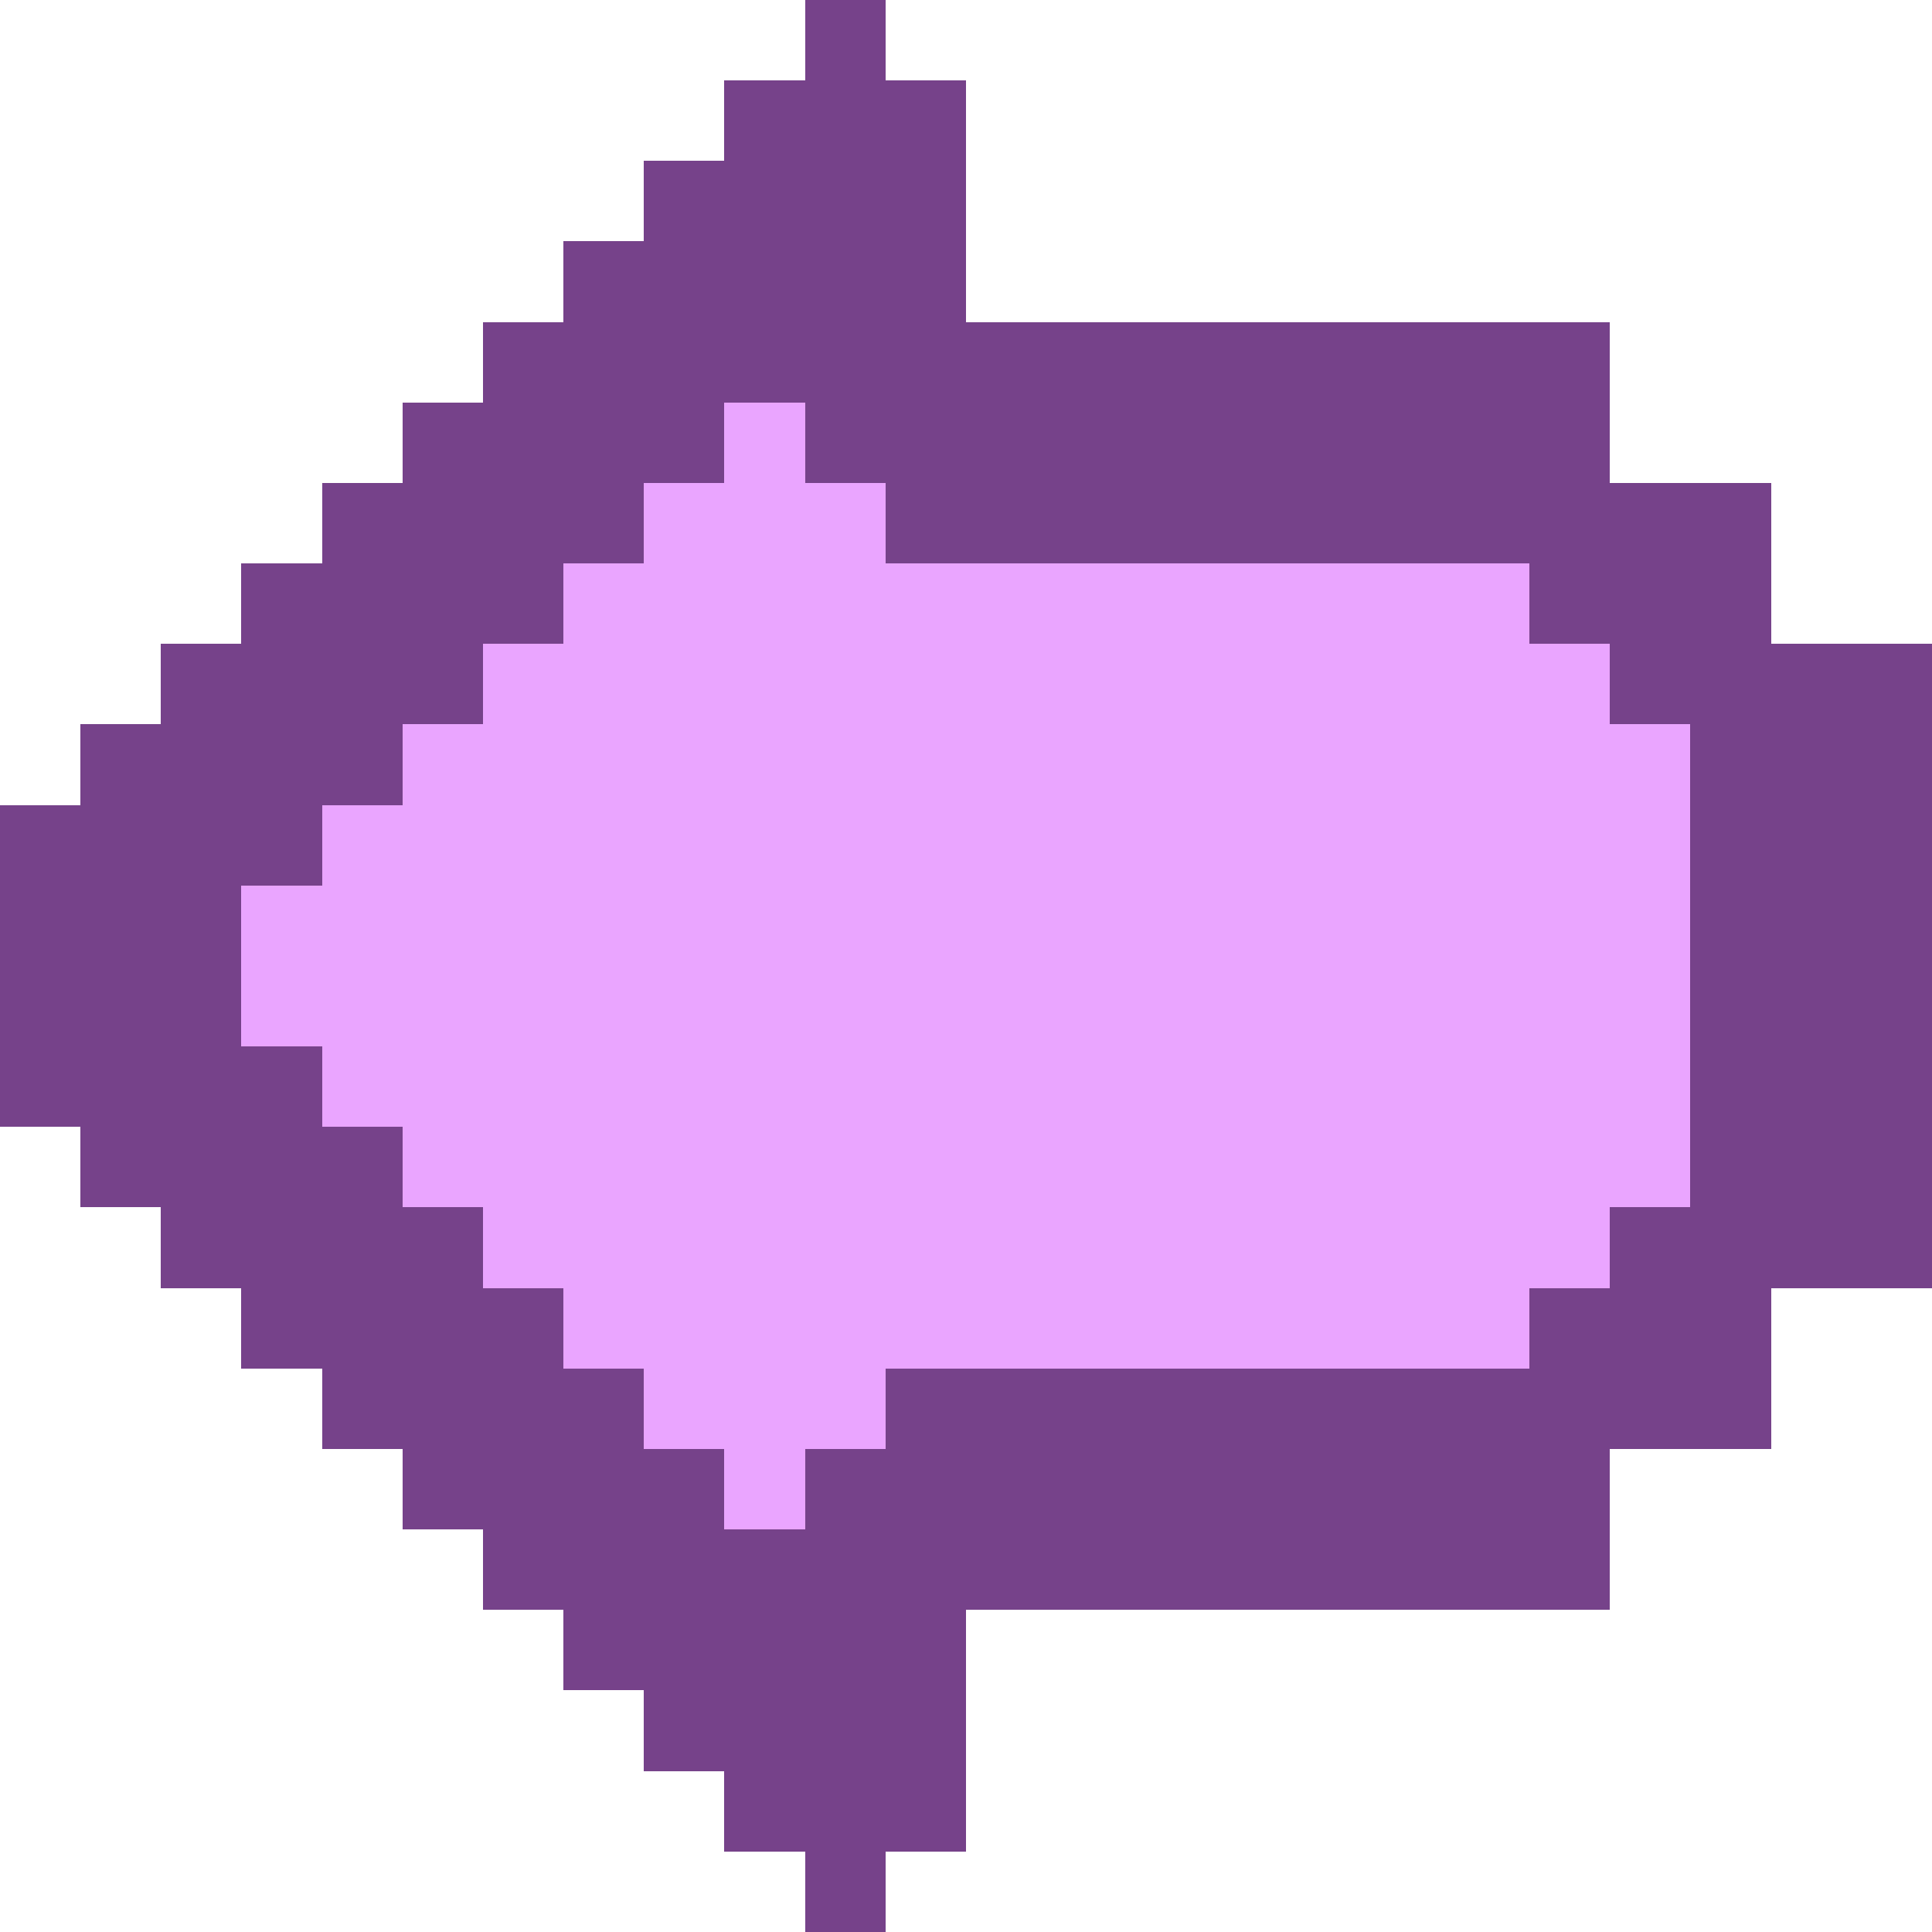
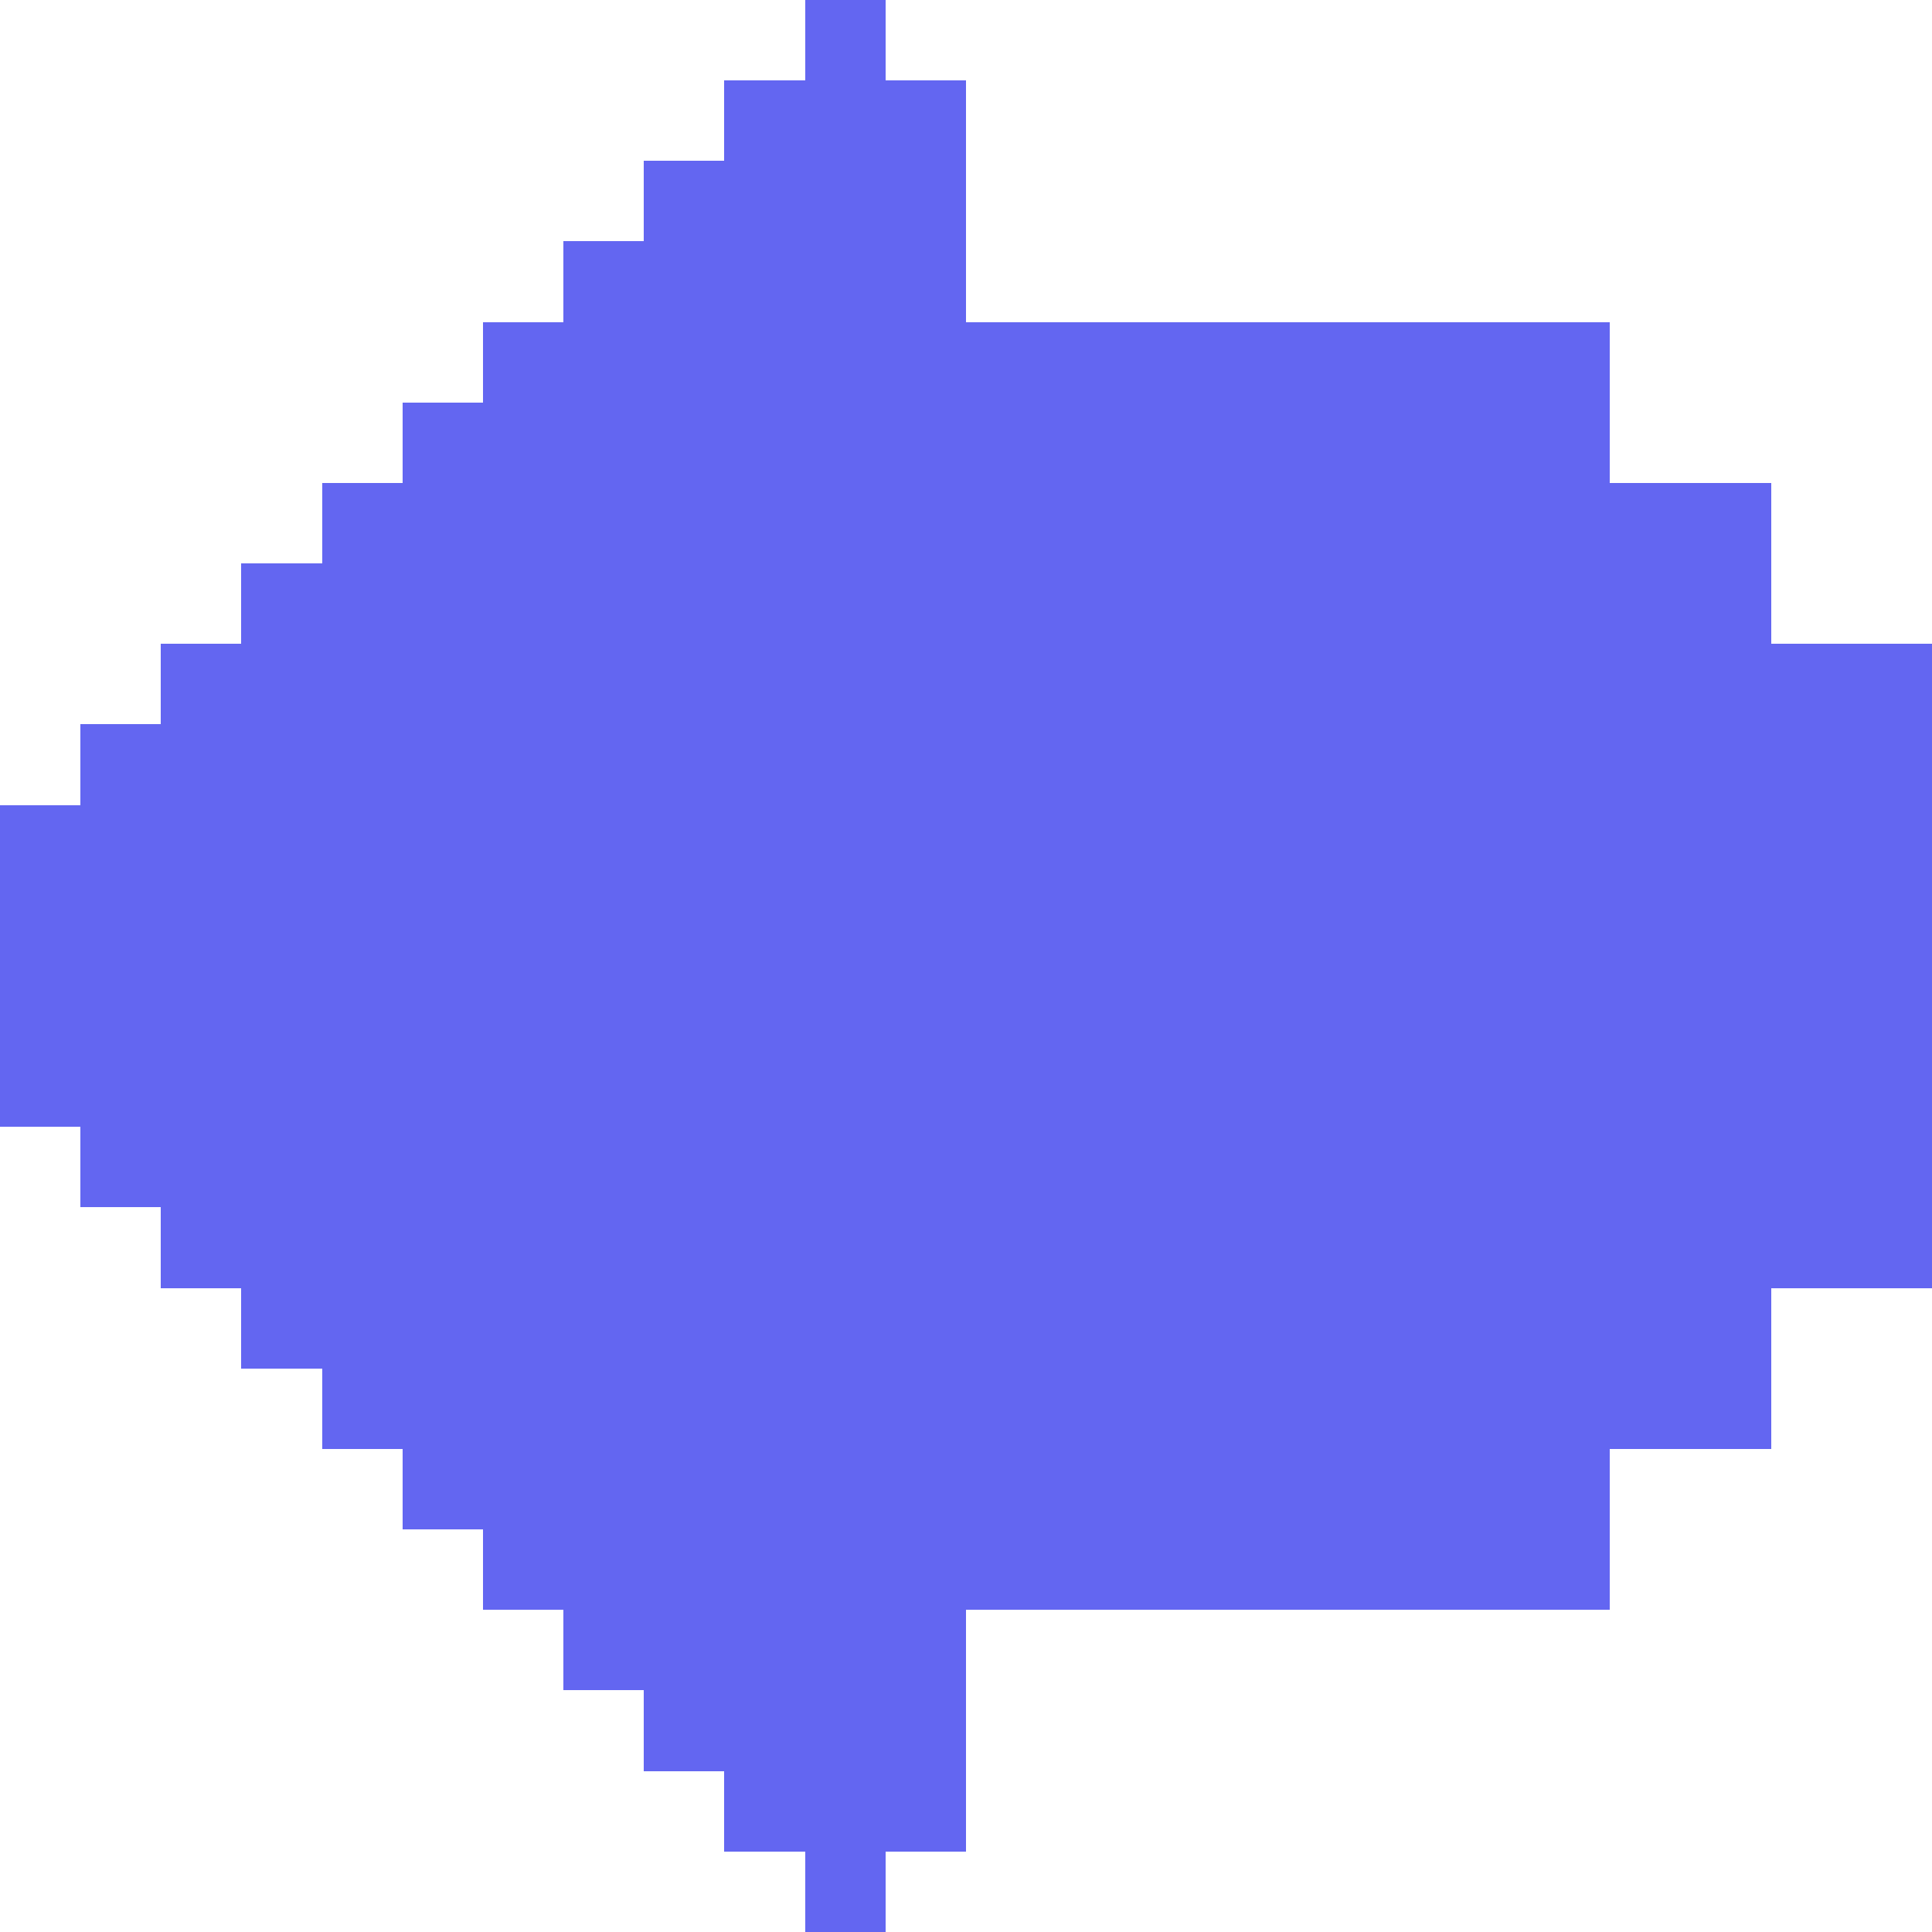
<svg xmlns="http://www.w3.org/2000/svg" version="1.1" width="24" height="24" shape-rendering="crispEdges">
-   <rect x="10" y="0" width="1" height="6" fill="#76428A" />
-   <rect x="9" y="1" width="1" height="4" fill="#76428A" />
-   <rect x="11" y="1" width="1" height="6" fill="#76428A" />
-   <rect x="8" y="2" width="1" height="4" fill="#76428A" />
-   <rect x="7" y="3" width="1" height="4" fill="#76428A" />
-   <rect x="6" y="4" width="1" height="4" fill="#76428A" />
-   <rect x="12" y="4" width="8" height="3" fill="#76428A" />
-   <rect x="5" y="5" width="1" height="4" fill="#76428A" />
-   <rect x="9" y="5" width="1" height="14" fill="#EAA5FF" />
-   <rect x="4" y="6" width="1" height="4" fill="#76428A" />
-   <rect x="8" y="6" width="1" height="12" fill="#EAA5FF" />
-   <rect x="10" y="6" width="1" height="12" fill="#EAA5FF" />
-   <rect x="20" y="6" width="2" height="3" fill="#76428A" />
-   <rect x="3" y="7" width="1" height="4" fill="#76428A" />
-   <rect x="7" y="7" width="1" height="10" fill="#EAA5FF" />
-   <rect x="11" y="7" width="8" height="10" fill="#EAA5FF" />
-   <rect x="19" y="7" width="1" height="1" fill="#76428A" />
-   <rect x="2" y="8" width="1" height="8" fill="#76428A" />
-   <rect x="6" y="8" width="1" height="8" fill="#EAA5FF" />
-   <rect x="19" y="8" width="1" height="8" fill="#EAA5FF" />
-   <rect x="22" y="8" width="2" height="8" fill="#76428A" />
-   <rect x="1" y="9" width="1" height="6" fill="#76428A" />
-   <rect x="5" y="9" width="1" height="6" fill="#EAA5FF" />
-   <rect x="20" y="9" width="1" height="6" fill="#EAA5FF" />
-   <rect x="21" y="9" width="1" height="9" fill="#76428A" />
-   <rect x="0" y="10" width="1" height="4" fill="#76428A" />
-   <rect x="4" y="10" width="1" height="4" fill="#EAA5FF" />
-   <rect x="3" y="11" width="1" height="2" fill="#EAA5FF" />
-   <rect x="3" y="13" width="1" height="4" fill="#76428A" />
-   <rect x="4" y="14" width="1" height="4" fill="#76428A" />
-   <rect x="5" y="15" width="1" height="4" fill="#76428A" />
-   <rect x="20" y="15" width="1" height="3" fill="#76428A" />
-   <rect x="6" y="16" width="1" height="4" fill="#76428A" />
-   <rect x="19" y="16" width="1" height="4" fill="#76428A" />
-   <rect x="7" y="17" width="1" height="4" fill="#76428A" />
-   <rect x="11" y="17" width="8" height="3" fill="#76428A" />
-   <rect x="8" y="18" width="1" height="4" fill="#76428A" />
-   <rect x="10" y="18" width="1" height="6" fill="#76428A" />
-   <rect x="9" y="19" width="1" height="4" fill="#76428A" />
-   <rect x="11" y="20" width="1" height="3" fill="#76428A" />
+   <rect x="10" y="0" width="1" height="24" fill="#6366F1" />
+   <rect x="9" y="1" width="1" height="22" fill="#6366F1" />
+   <rect x="11" y="1" width="1" height="22" fill="#6366F1" />
+   <rect x="8" y="2" width="1" height="20" fill="#6366F1" />
+   <rect x="7" y="3" width="1" height="18" fill="#6366F1" />
+   <rect x="6" y="4" width="1" height="16" fill="#6366F1" />
+   <rect x="12" y="4" width="8" height="16" fill="#6366F1" />
+   <rect x="5" y="5" width="1" height="14" fill="#6366F1" />
+   <rect x="4" y="6" width="1" height="12" fill="#6366F1" />
+   <rect x="20" y="6" width="2" height="12" fill="#6366F1" />
+   <rect x="3" y="7" width="1" height="10" fill="#6366F1" />
+   <rect x="2" y="8" width="1" height="8" fill="#6366F1" />
+   <rect x="22" y="8" width="2" height="8" fill="#6366F1" />
+   <rect x="1" y="9" width="1" height="6" fill="#6366F1" />
+   <rect x="0" y="10" width="1" height="4" fill="#6366F1" />
</svg>
